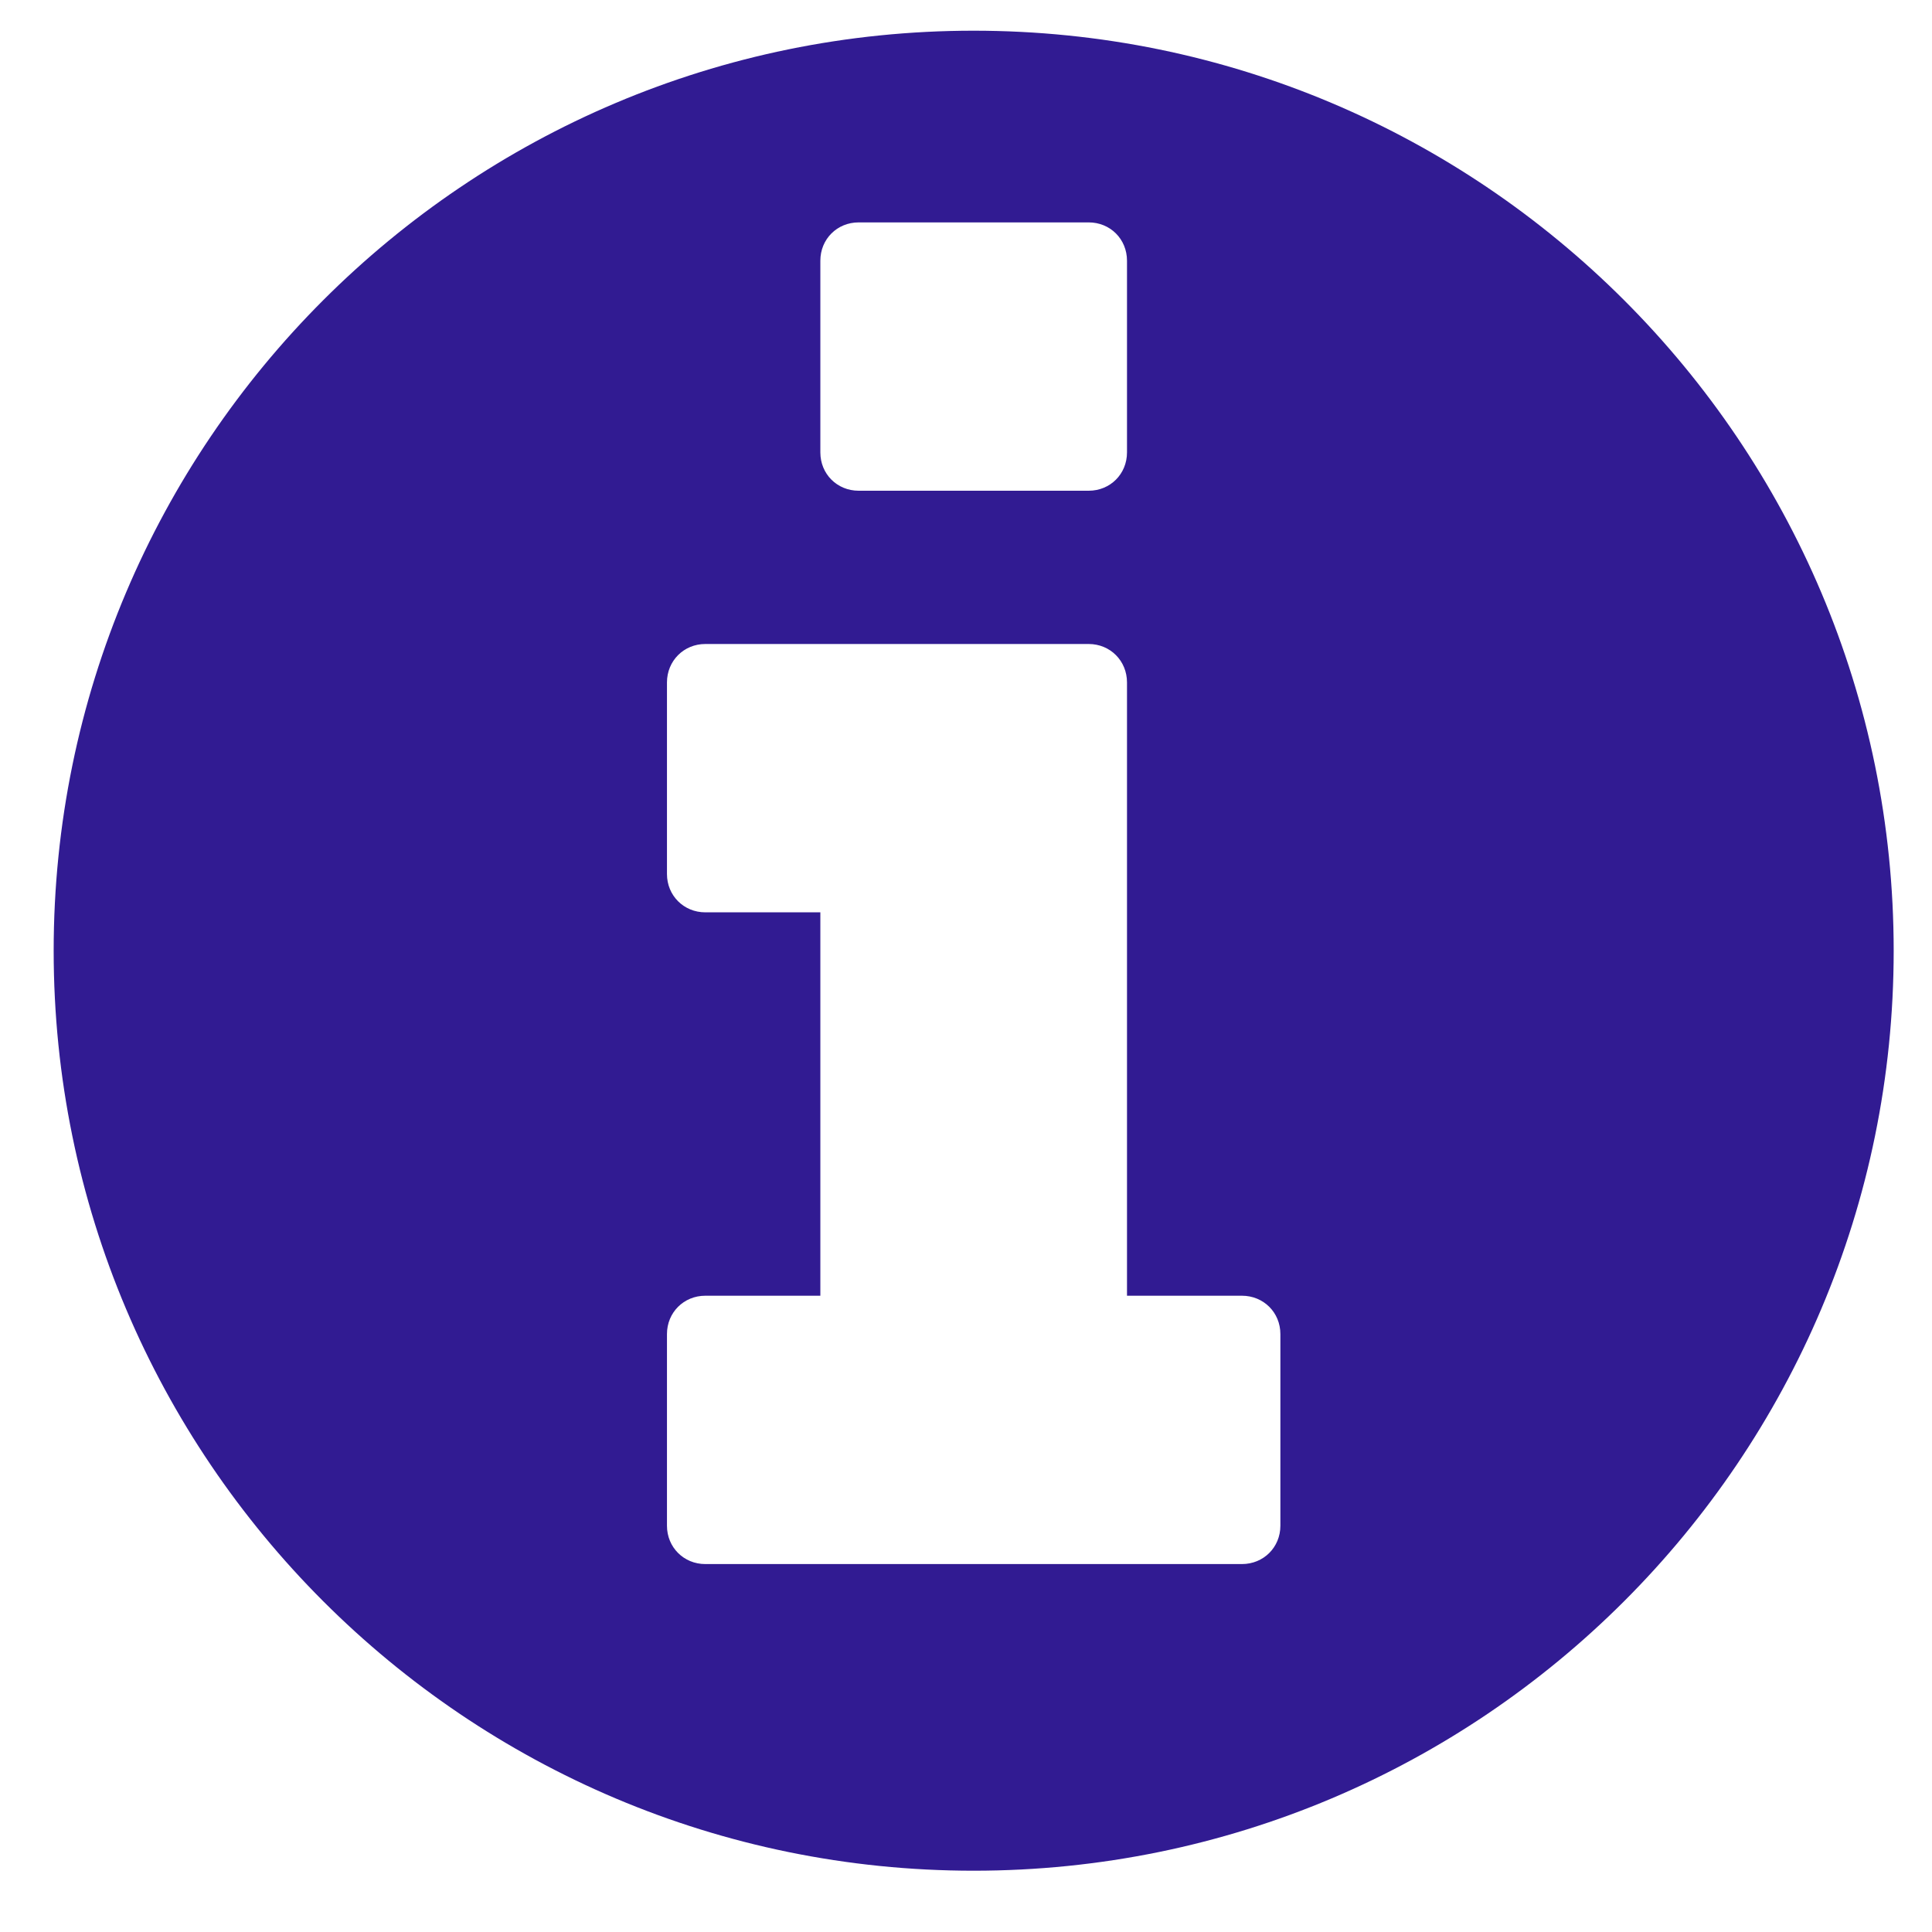
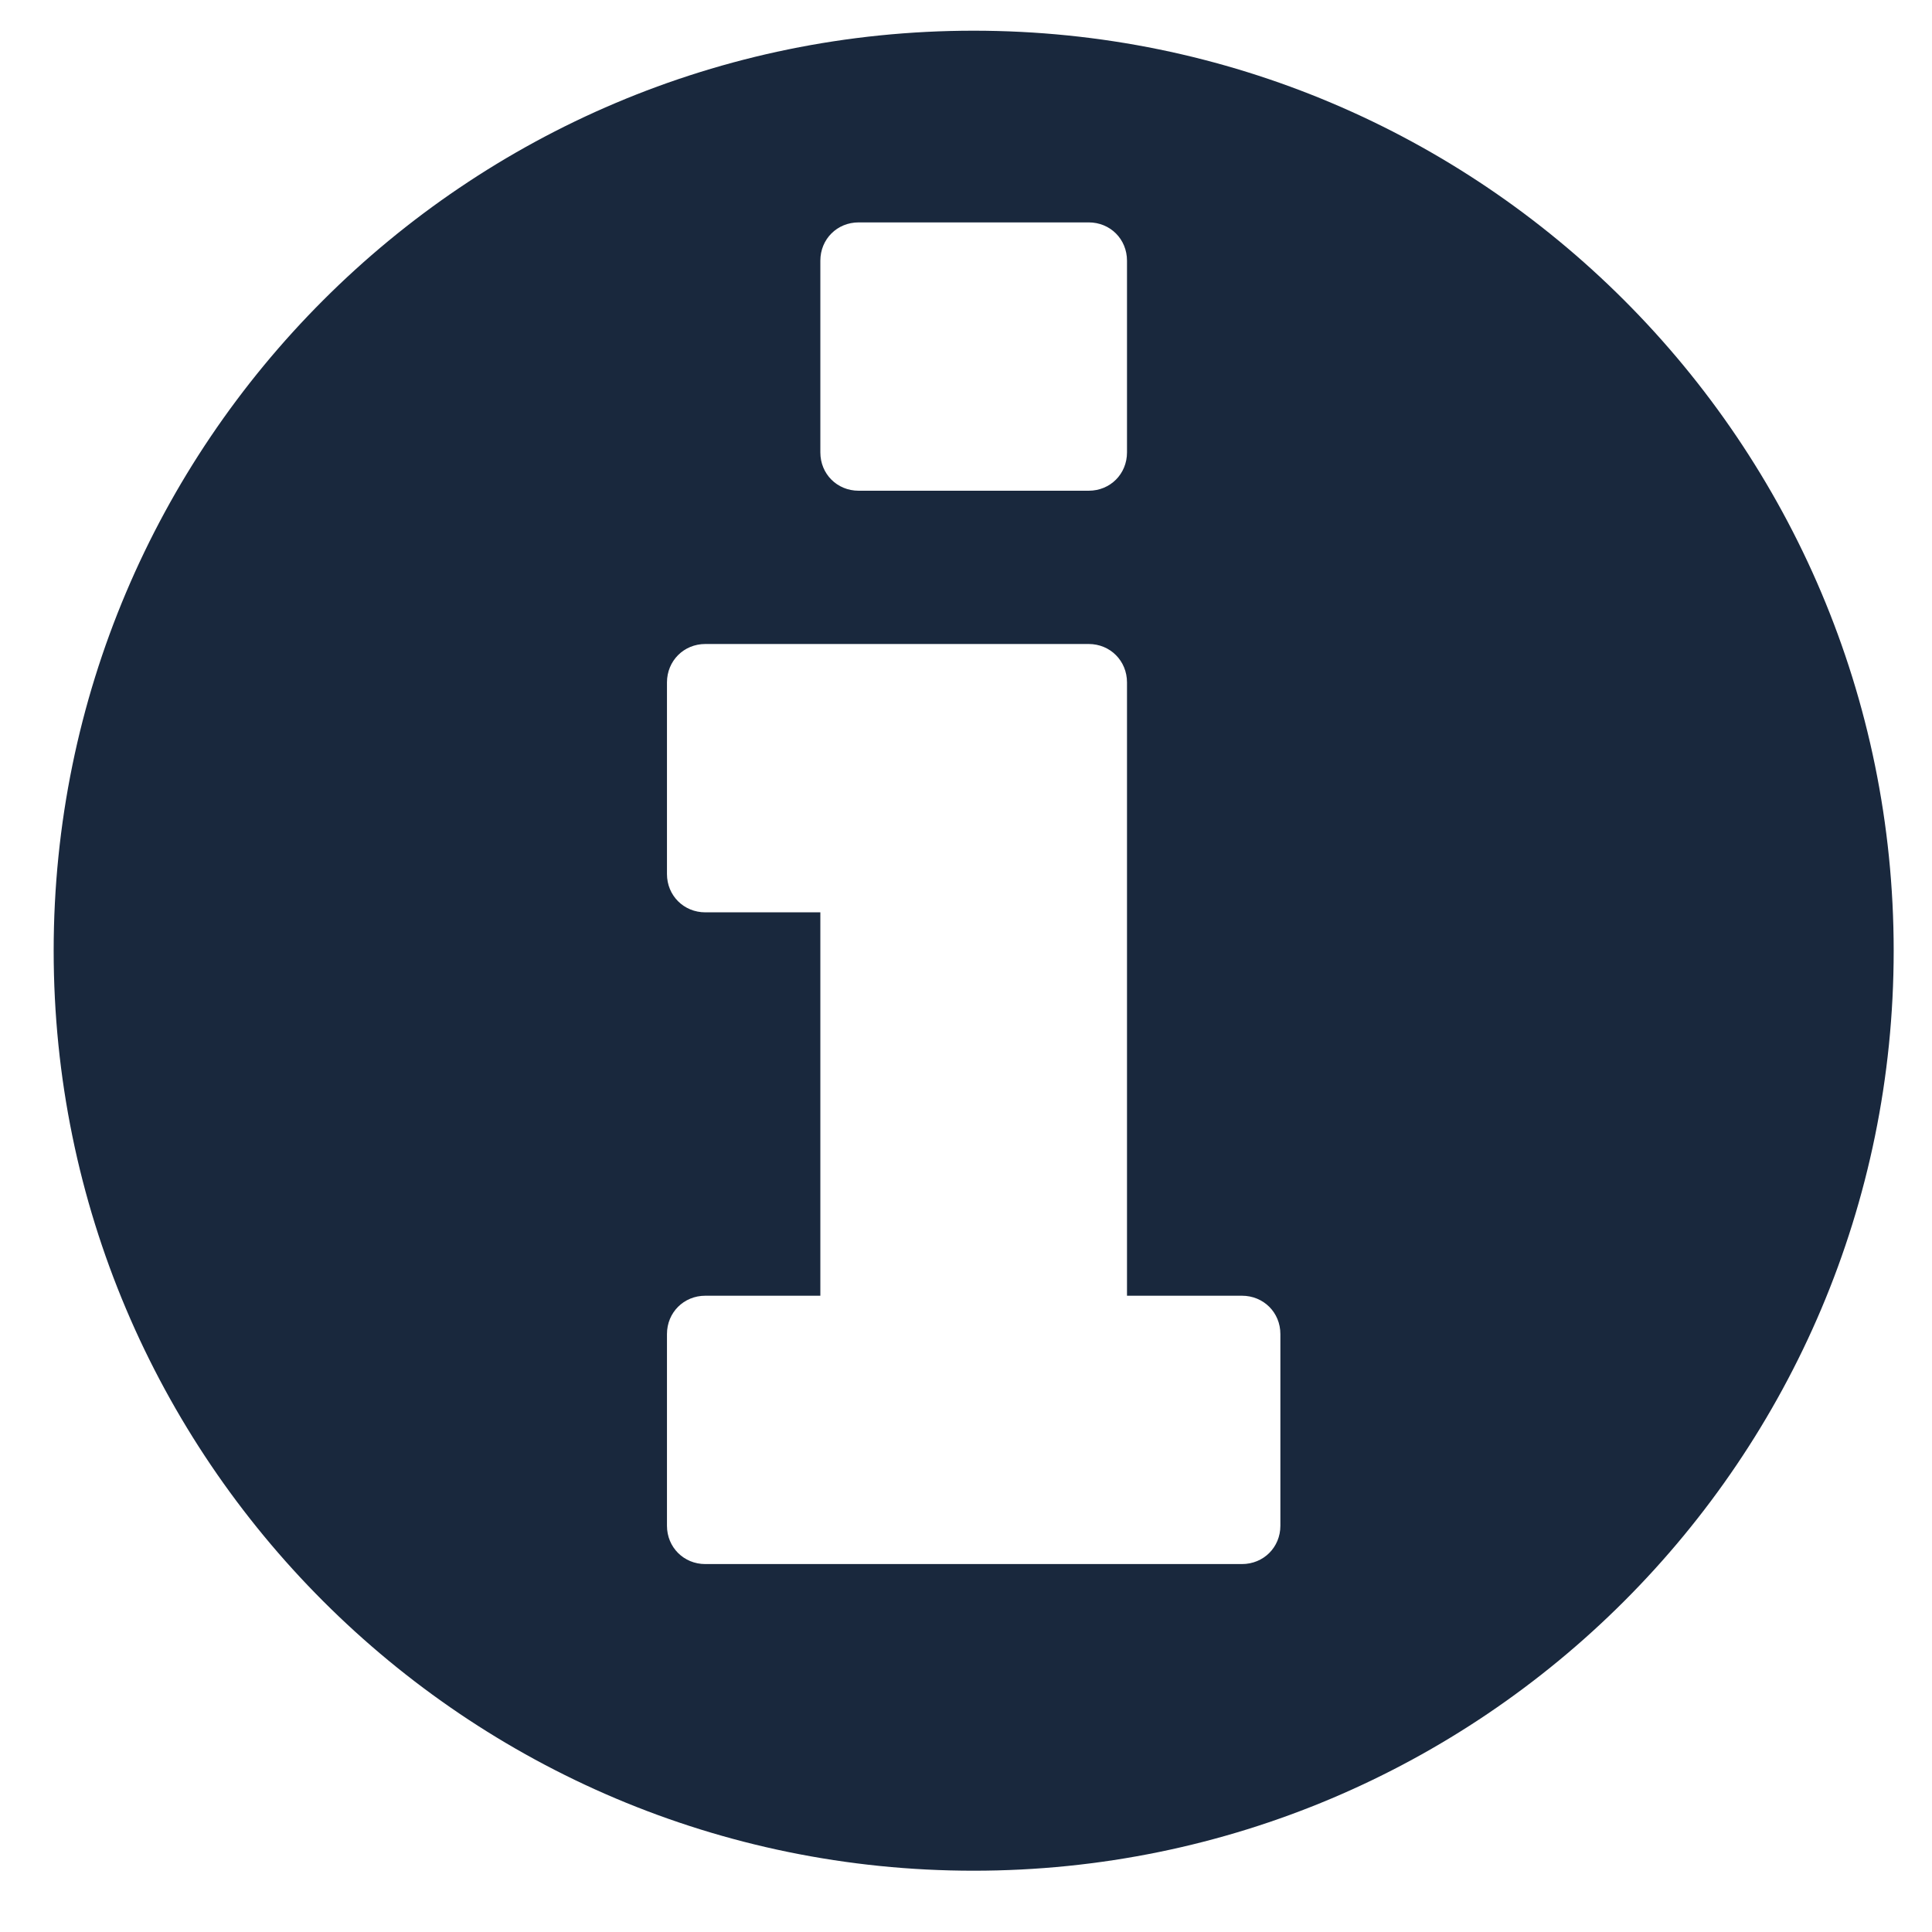
<svg xmlns="http://www.w3.org/2000/svg" width="18" height="18" viewBox="0 0 17 18" fill="none">
-   <path fill-rule="evenodd" clip-rule="evenodd" d="M8.571 17.429C13.304 17.429 17.143 13.59 17.143 8.858C17.143 4.125 13.304 0.286 8.571 0.286C3.839 0.286 0 4.125 0 8.858C0 13.59 3.839 17.429 8.571 17.429ZM10 4.215V2.429C10 2.228 9.844 2.072 9.643 2.072H7.5C7.299 2.072 7.143 2.228 7.143 2.429V4.215C7.143 4.416 7.299 4.572 7.5 4.572L9.643 4.572C9.844 4.572 10 4.416 10 4.215ZM11.429 14.215V12.429C11.429 12.228 11.272 12.072 11.071 12.072H10V6.358C10 6.157 9.844 6 9.643 6H6.071C5.871 6 5.714 6.157 5.714 6.358V8.143C5.714 8.344 5.871 8.5 6.071 8.5H7.143V12.072H6.071C5.871 12.072 5.714 12.228 5.714 12.429V14.215C5.714 14.416 5.871 14.572 6.071 14.572H11.071C11.272 14.572 11.429 14.416 11.429 14.215Z" fill="#311B92" />
+   <path fill-rule="evenodd" clip-rule="evenodd" d="M8.571 17.429C13.304 17.429 17.143 13.59 17.143 8.858C17.143 4.125 13.304 0.286 8.571 0.286C3.839 0.286 0 4.125 0 8.858C0 13.59 3.839 17.429 8.571 17.429ZM10 4.215V2.429C10 2.228 9.844 2.072 9.643 2.072H7.5C7.299 2.072 7.143 2.228 7.143 2.429V4.215C7.143 4.416 7.299 4.572 7.5 4.572L9.643 4.572C9.844 4.572 10 4.416 10 4.215ZM11.429 14.215V12.429C11.429 12.228 11.272 12.072 11.071 12.072H10V6.358C10 6.157 9.844 6 9.643 6H6.071C5.871 6 5.714 6.157 5.714 6.358V8.143C5.714 8.344 5.871 8.5 6.071 8.5H7.143V12.072H6.071C5.871 12.072 5.714 12.228 5.714 12.429V14.215C5.714 14.416 5.871 14.572 6.071 14.572H11.071C11.272 14.572 11.429 14.416 11.429 14.215Z" fill="#19283d" />
</svg>
